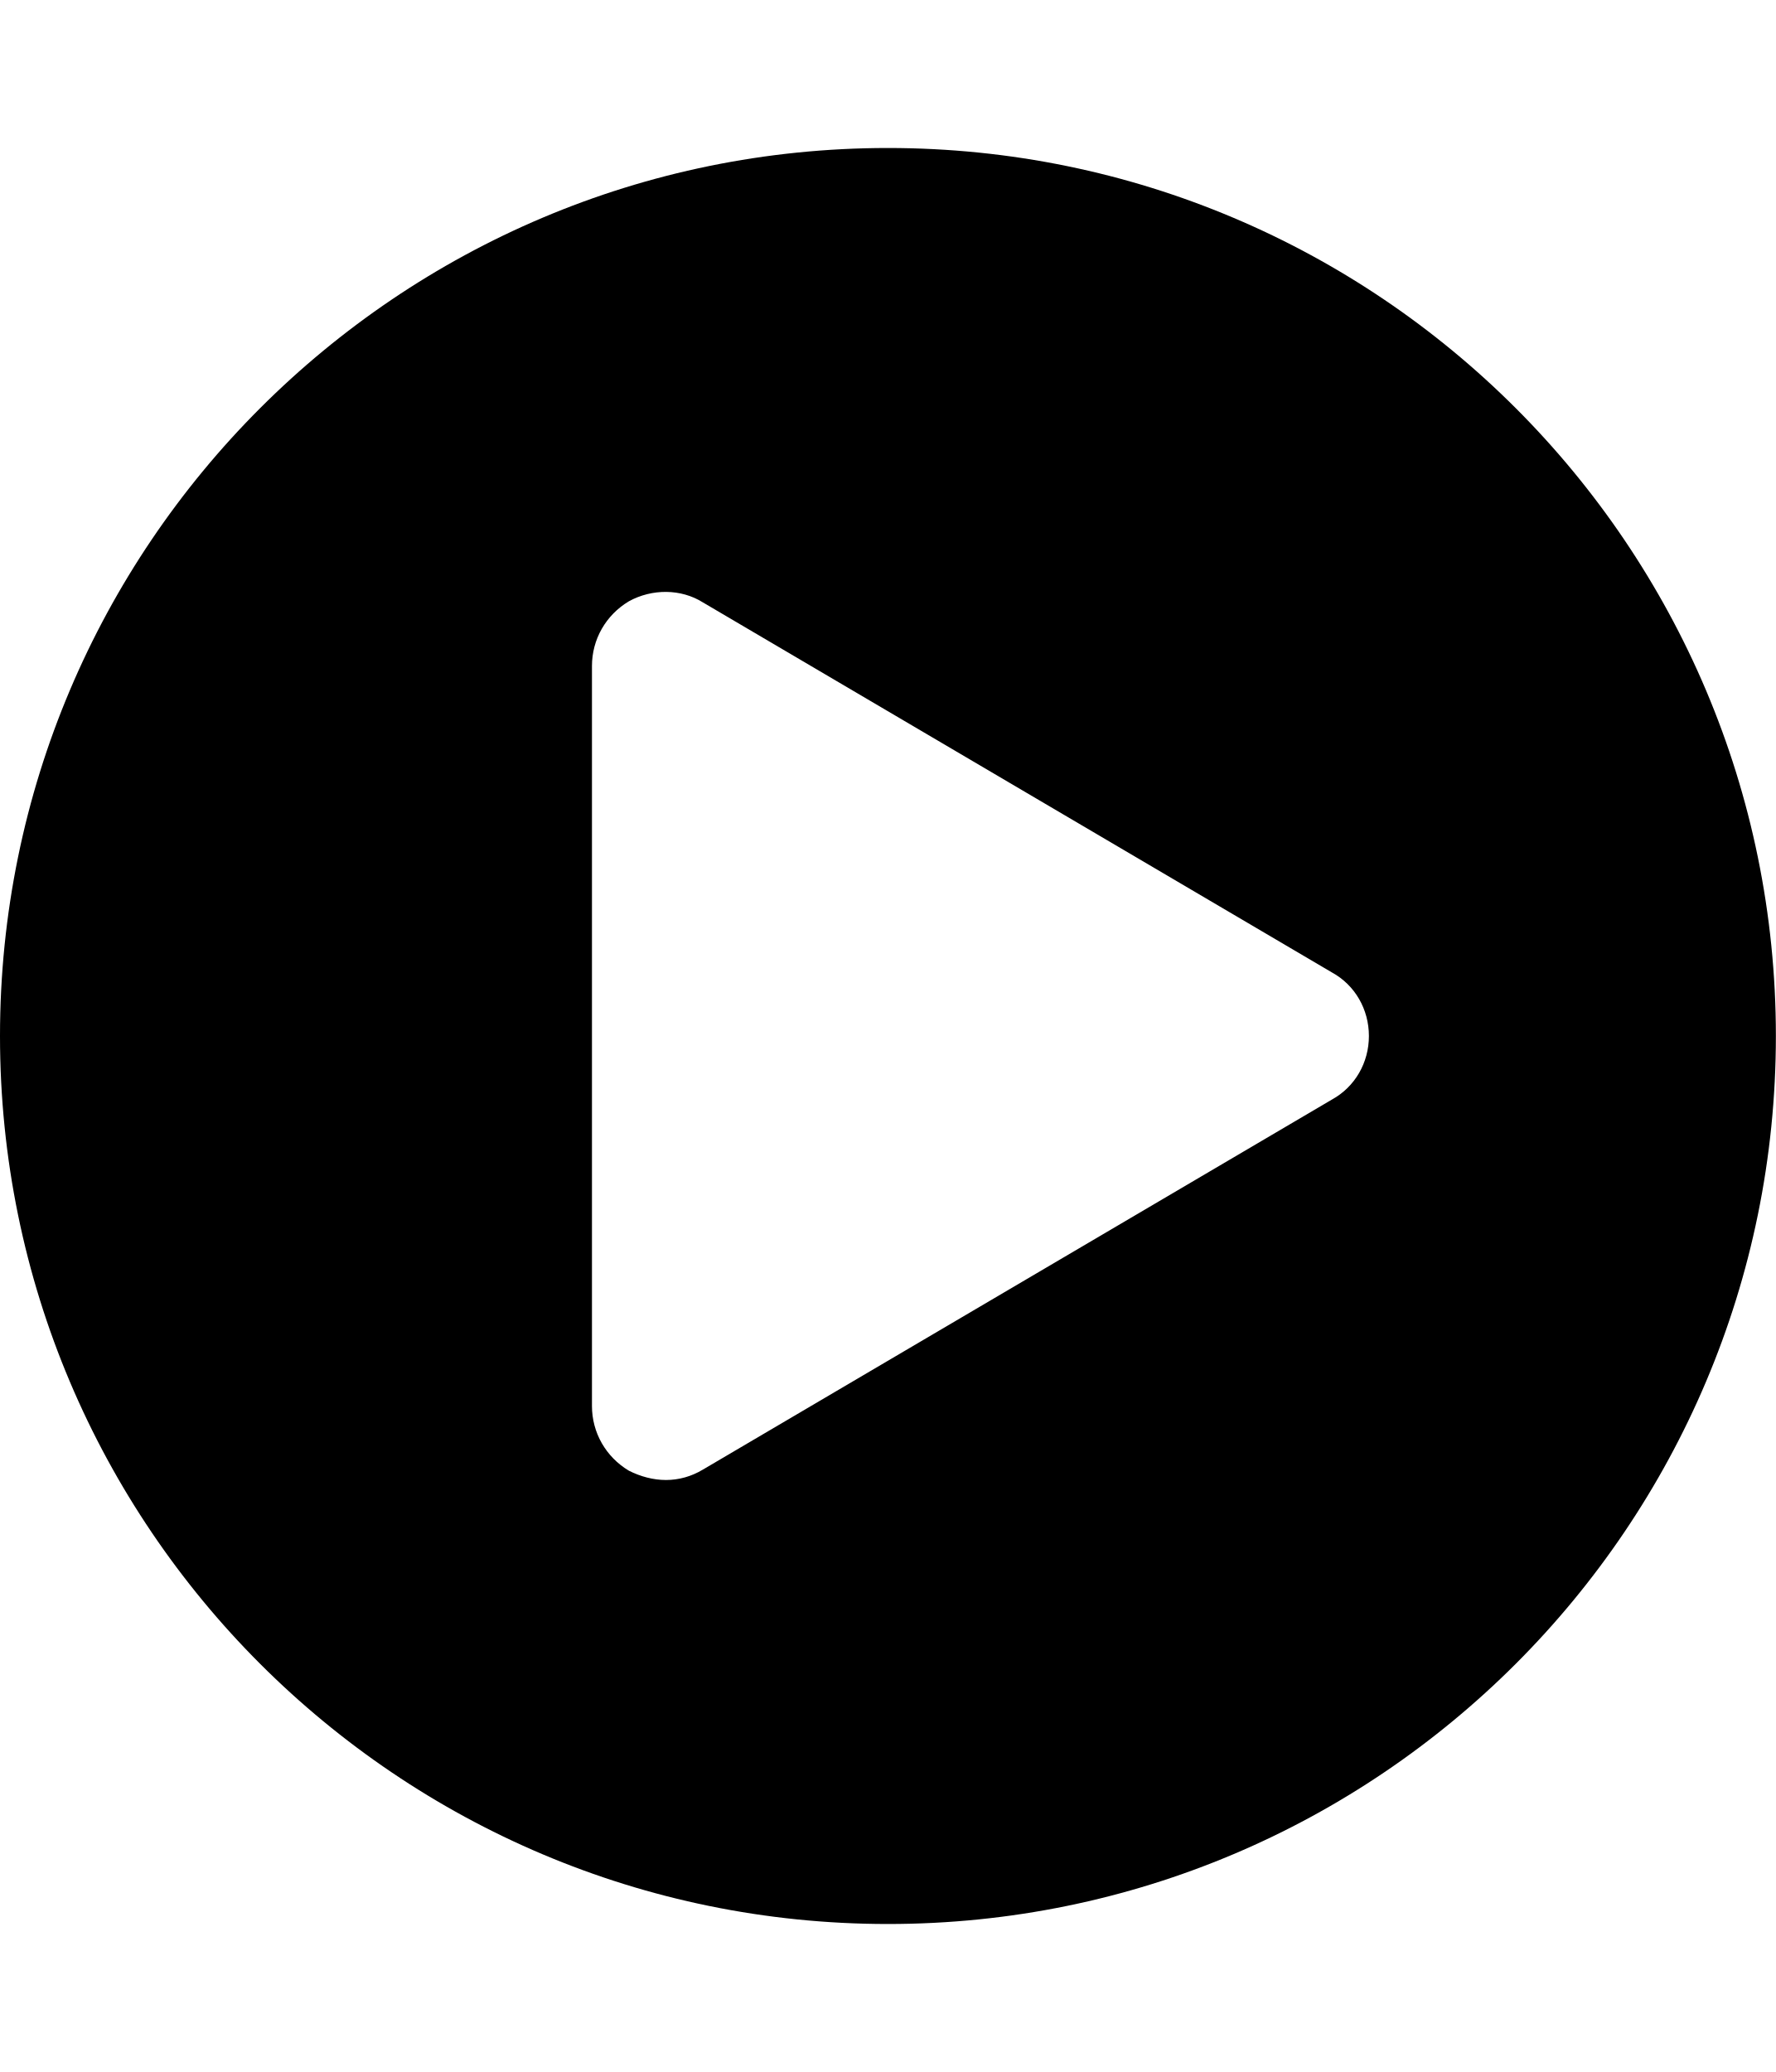
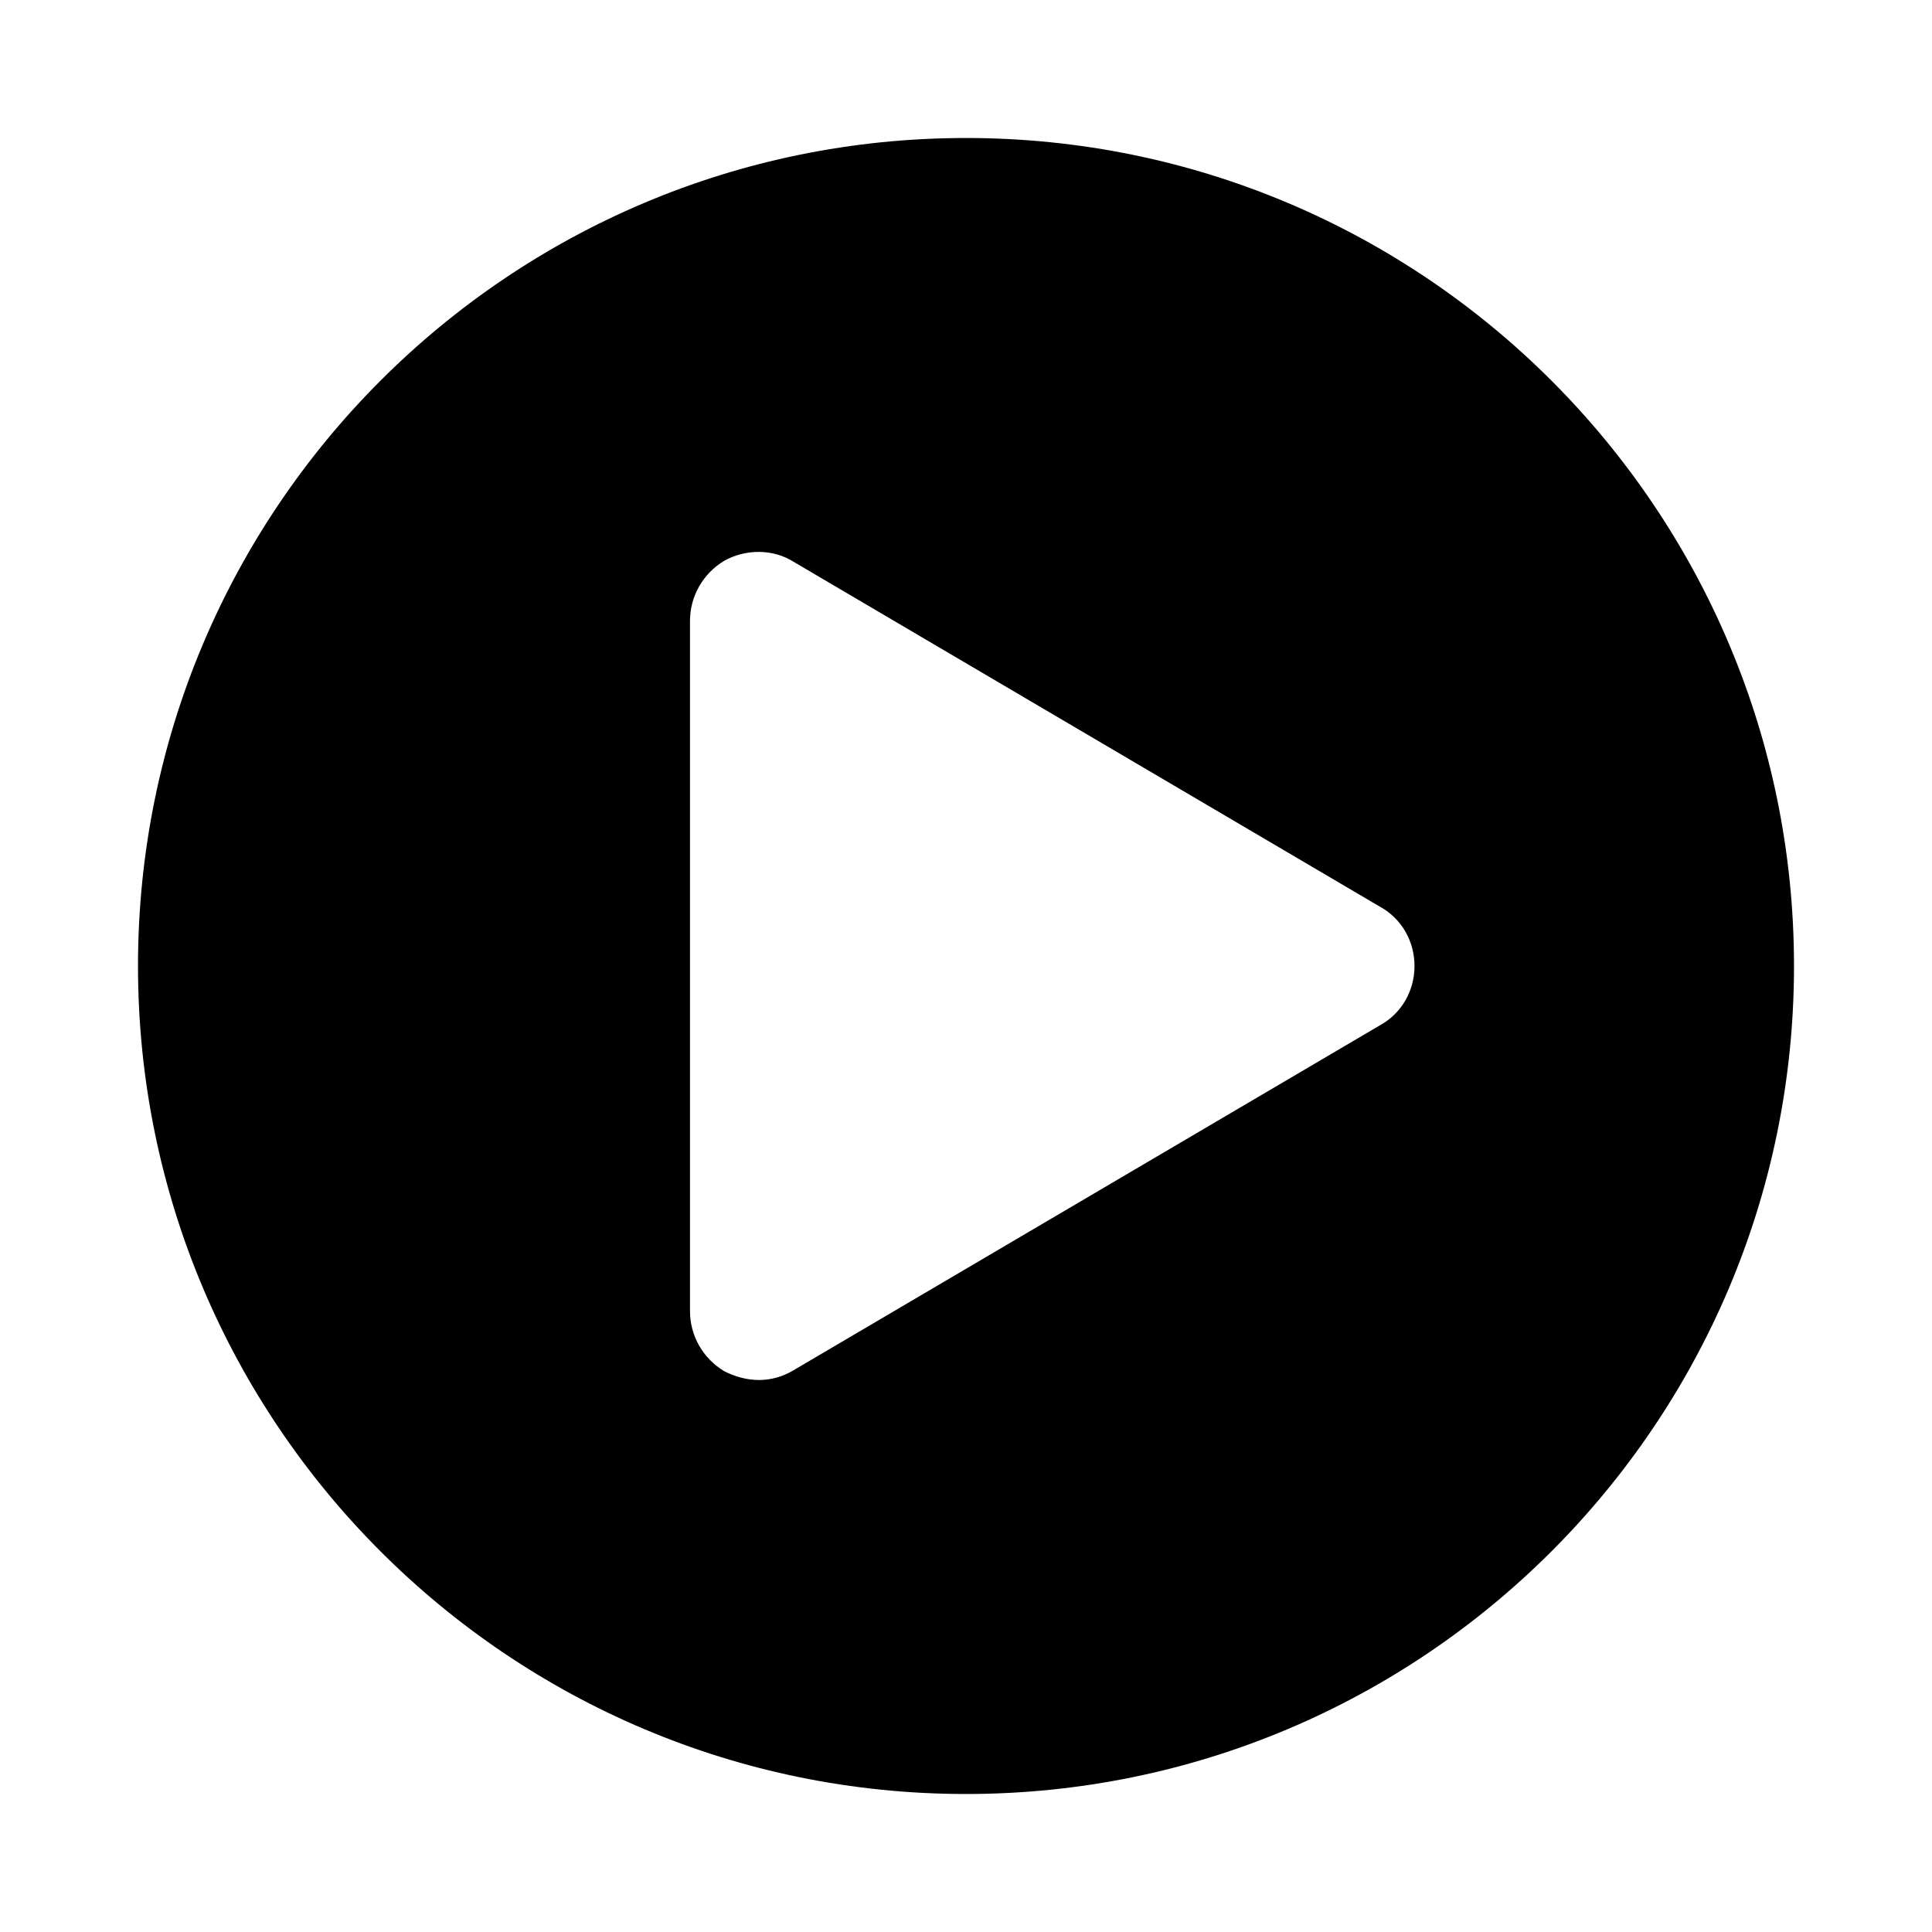
- <svg xmlns="http://www.w3.org/2000/svg" version="1.1" width="24" height="28" viewBox="0 0 24 28">
+ <svg xmlns="http://www.w3.org/2000/svg" version="1.1" width="20" height="20" viewBox="0 0 24 28">
  <path d="M12 2c6.625 0 12 5.375 12 12s-5.375 12-12 12-12-5.375-12-12 5.375-12 12-12zM18 14.859c0.313-0.172 0.5-0.5 0.5-0.859s-0.187-0.688-0.5-0.859l-8.5-5c-0.297-0.187-0.688-0.187-1-0.016-0.313 0.187-0.5 0.516-0.5 0.875v10c0 0.359 0.187 0.688 0.5 0.875 0.156 0.078 0.328 0.125 0.5 0.125s0.344-0.047 0.5-0.141z" />
</svg>
